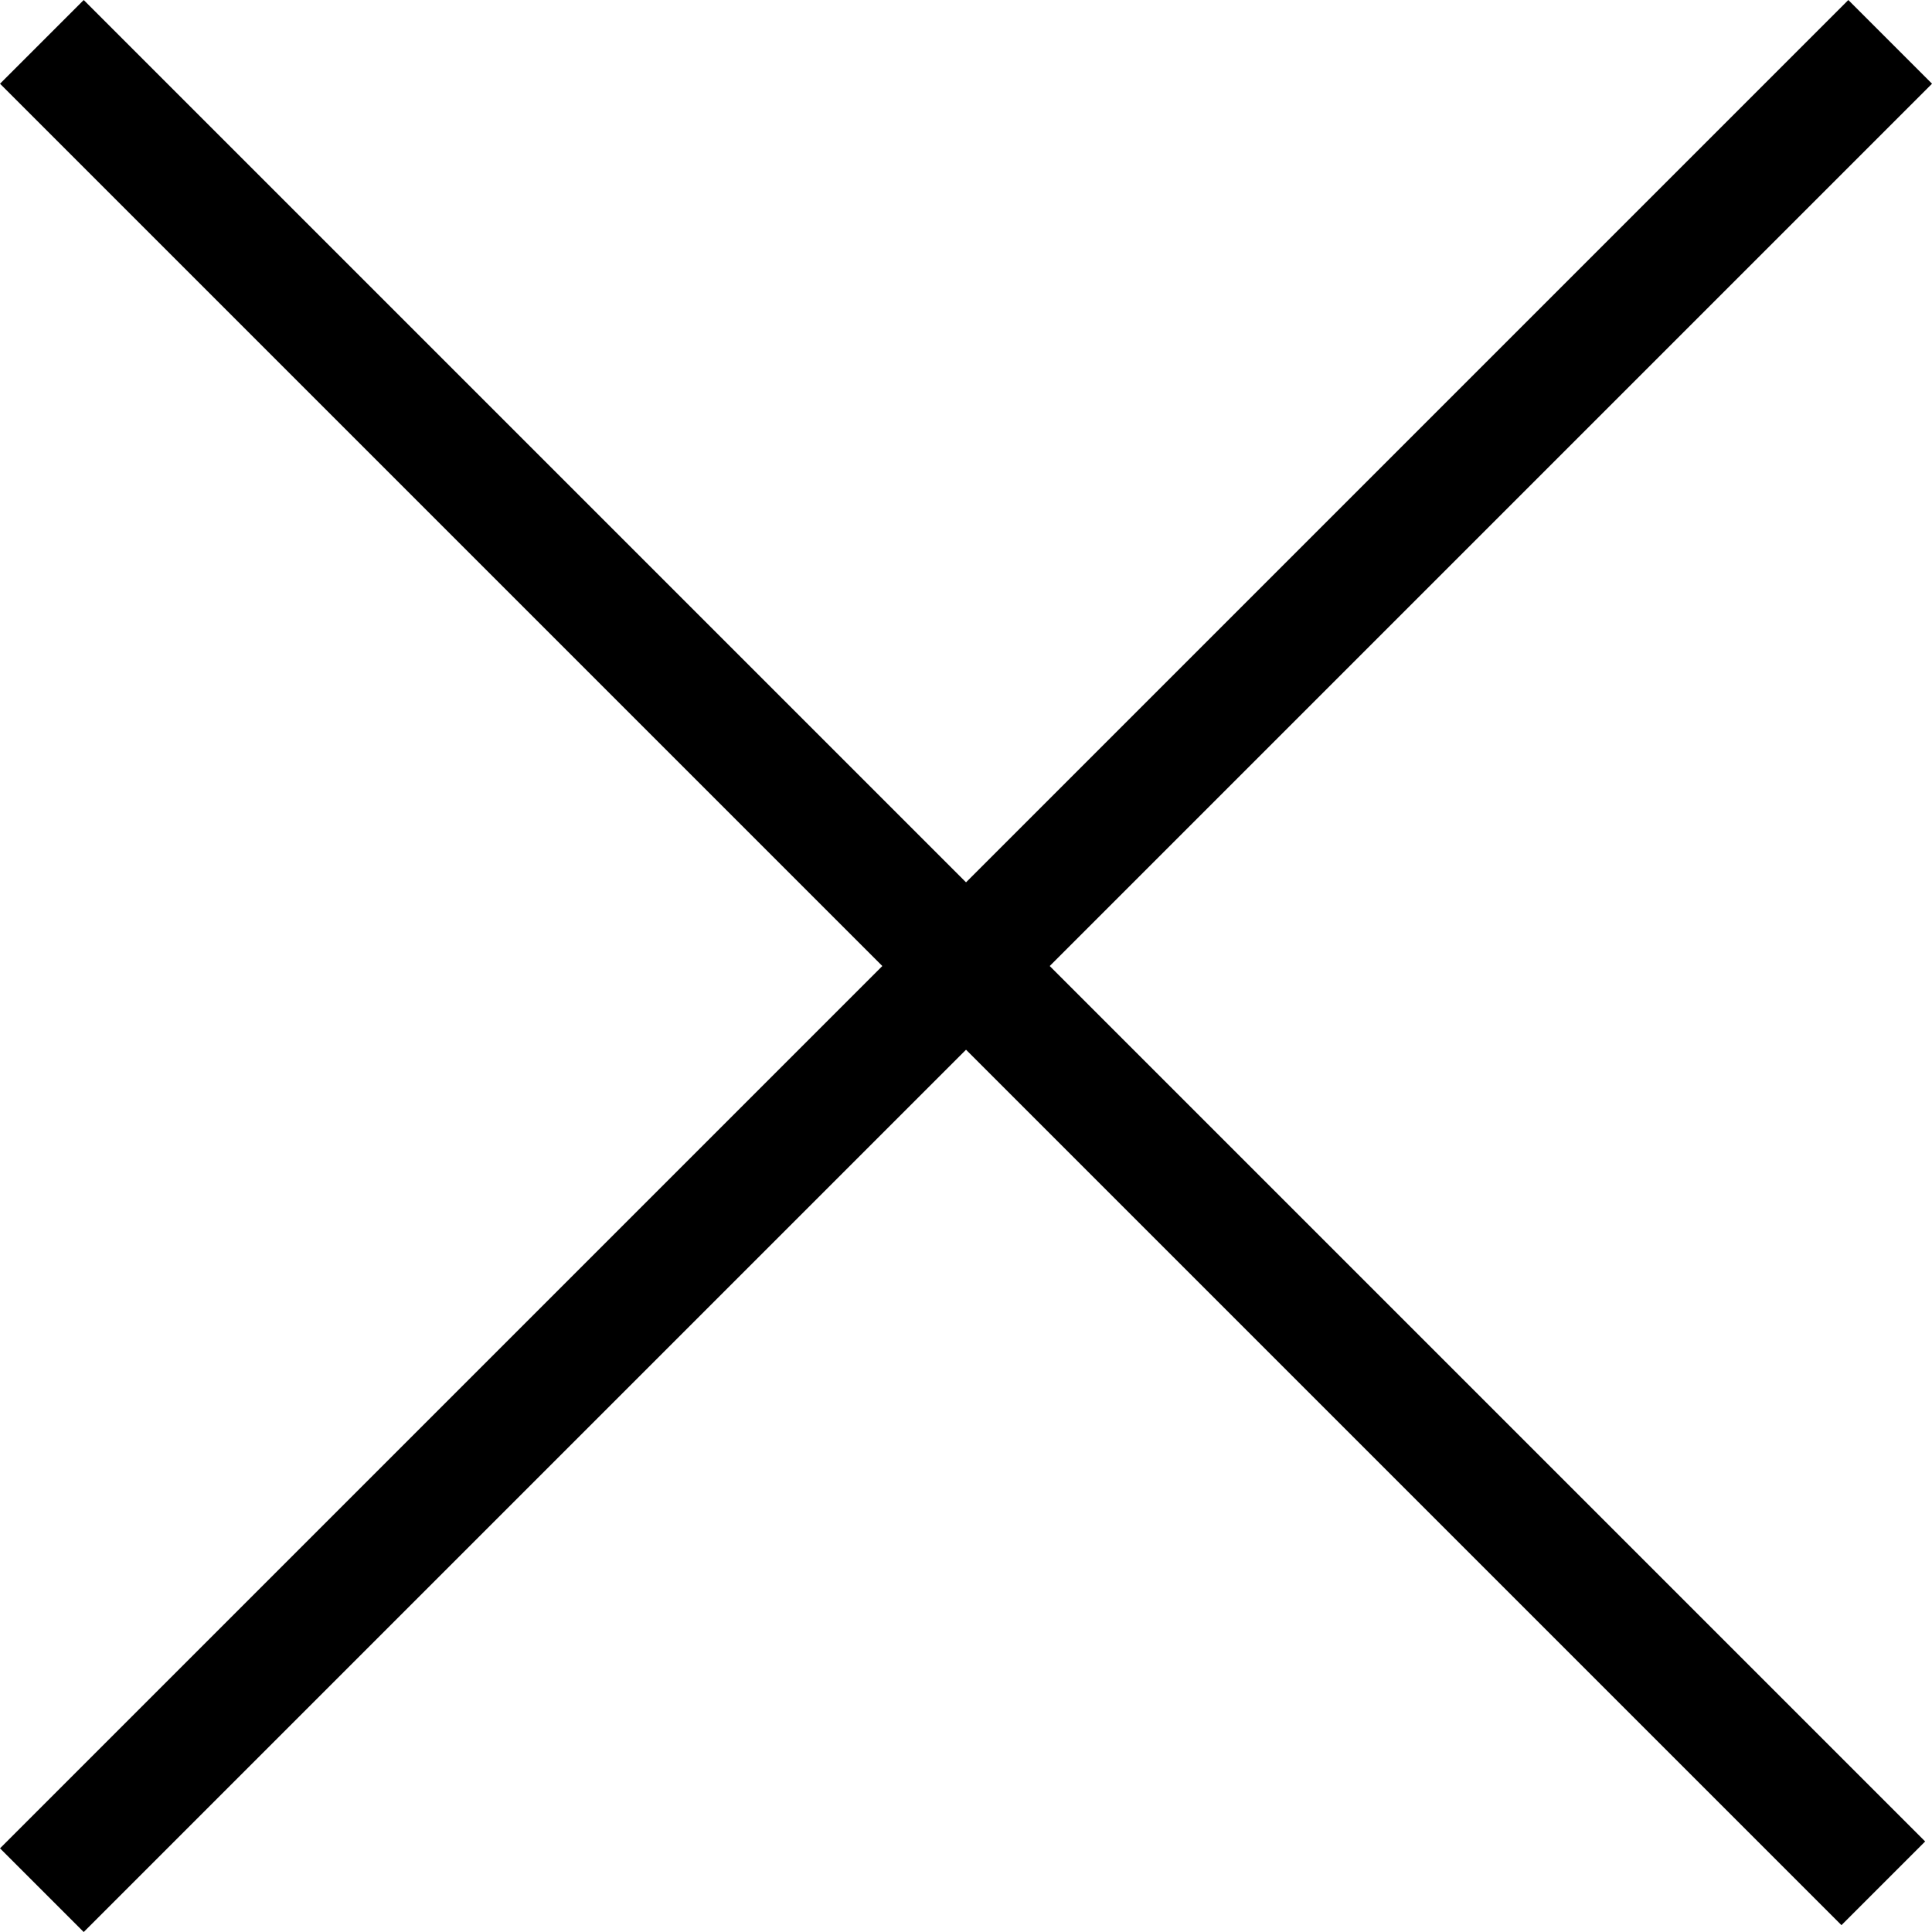
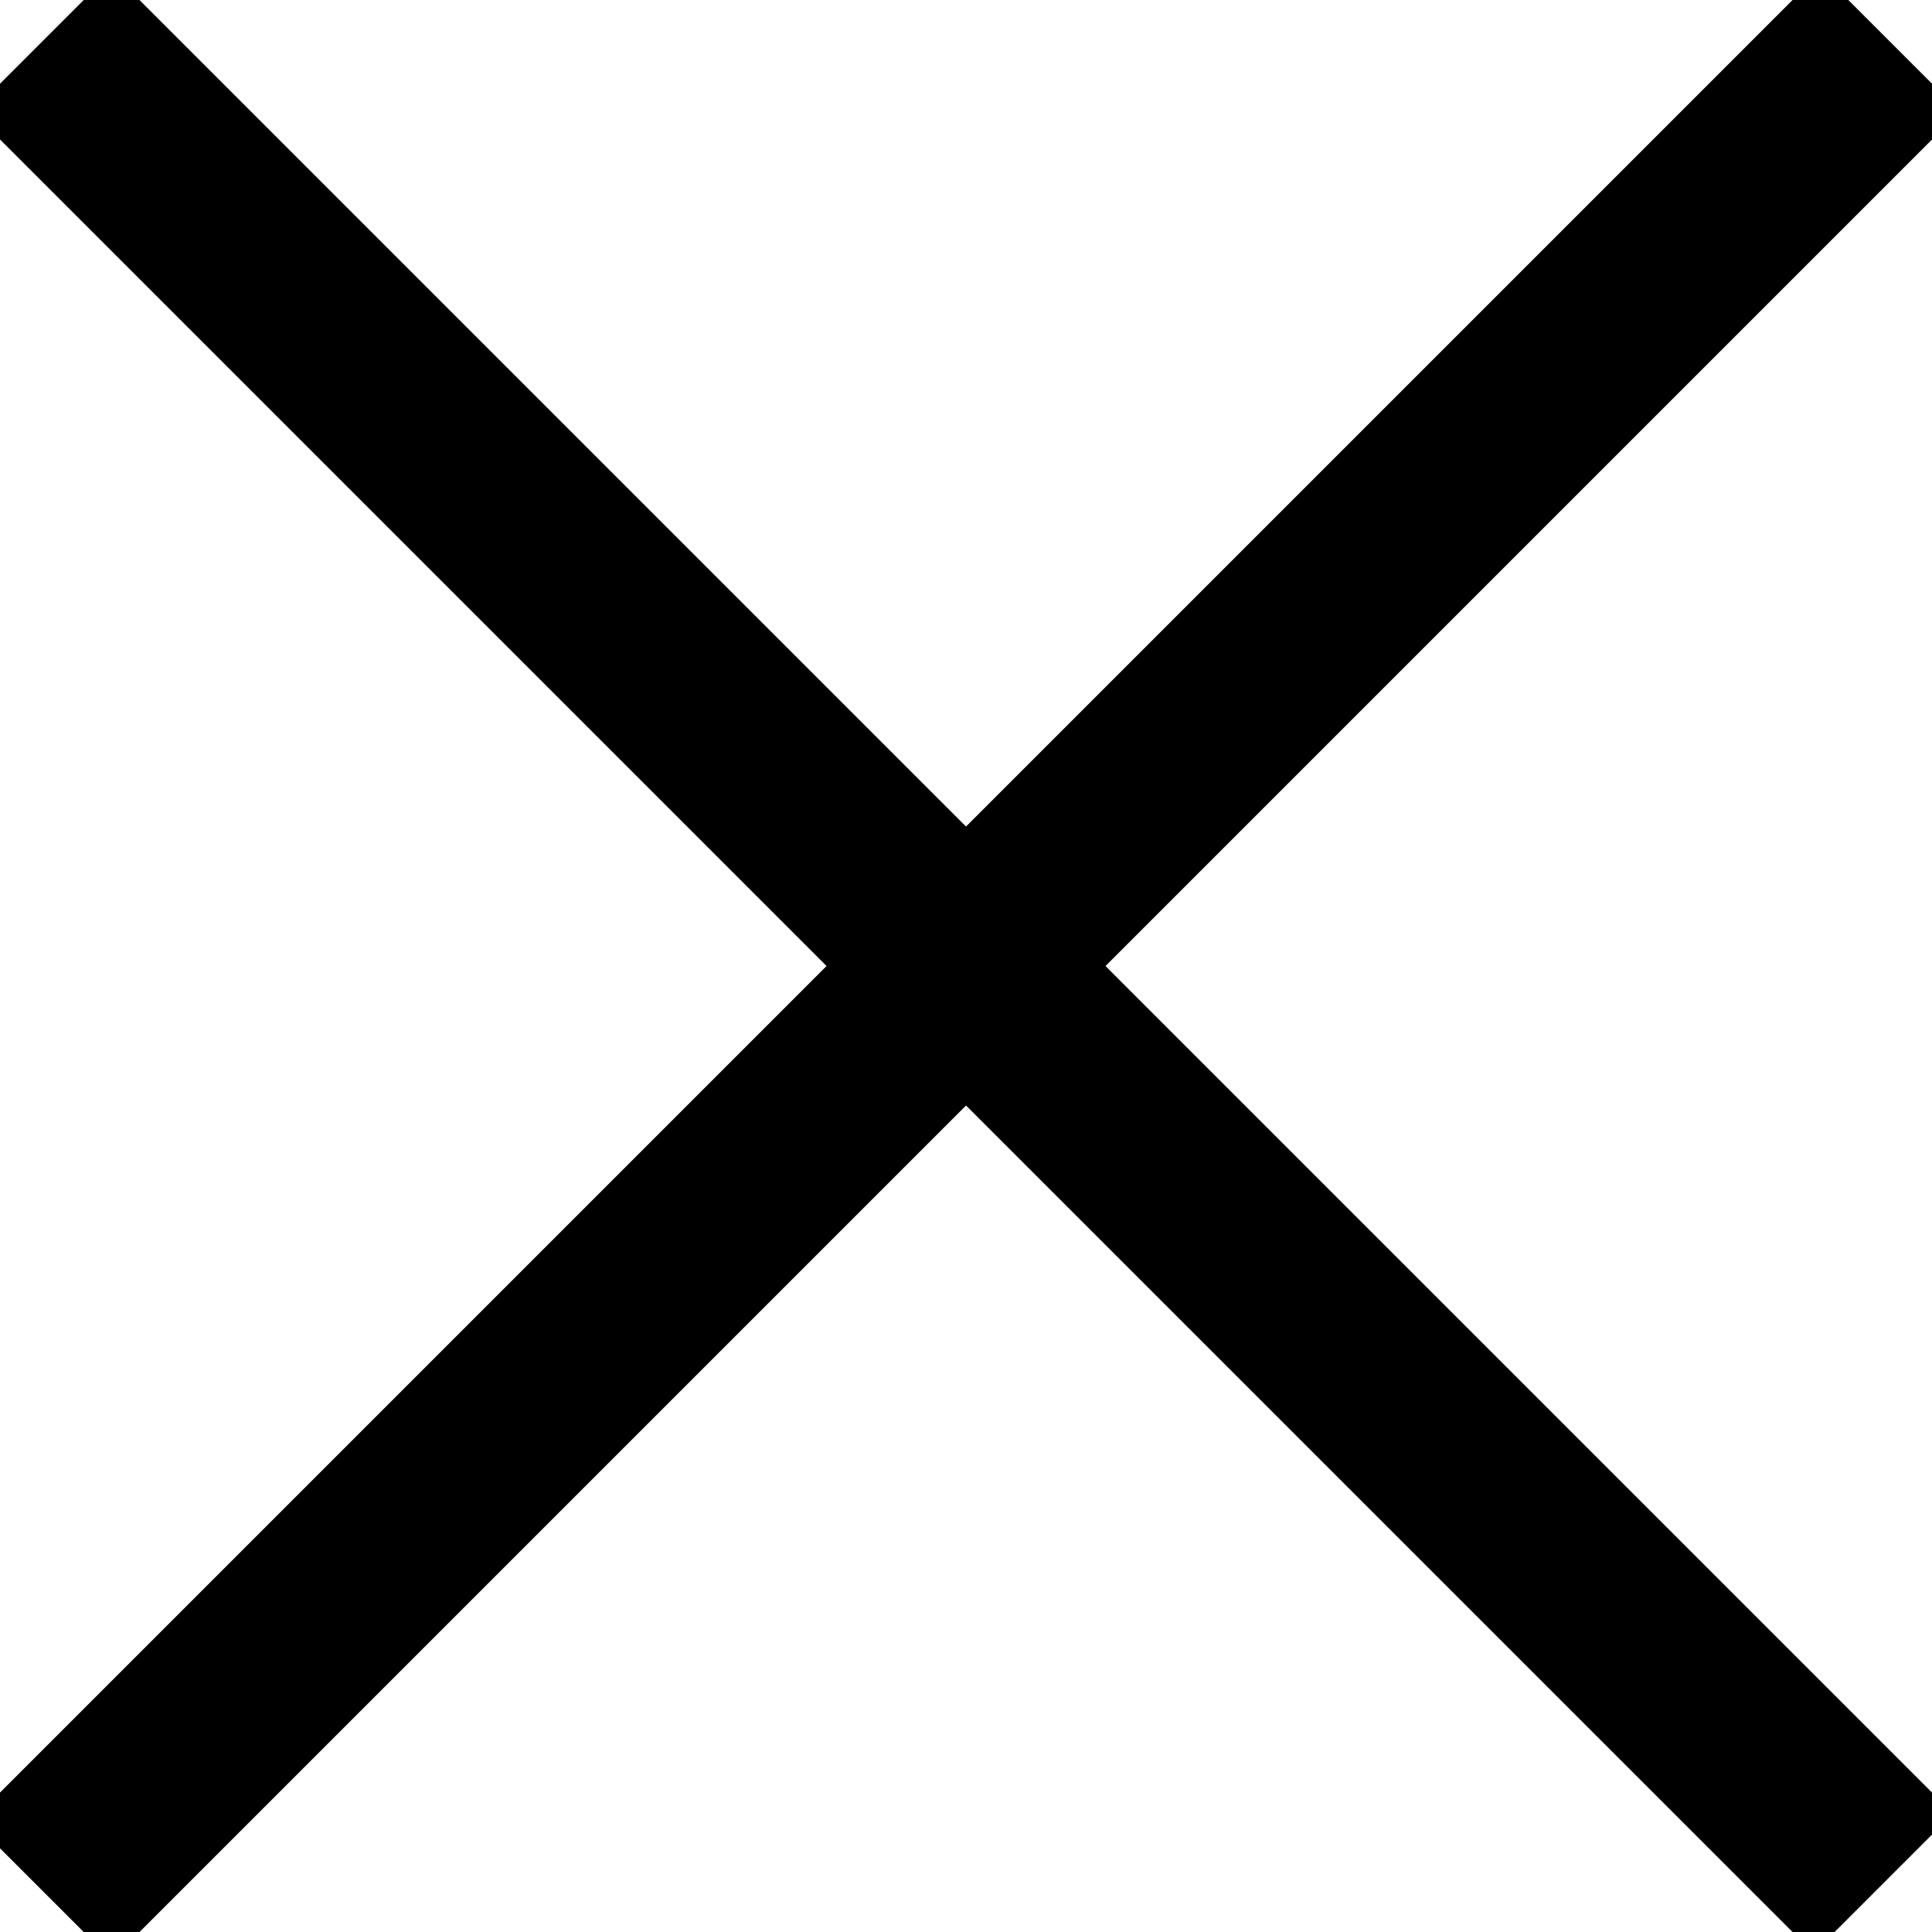
<svg xmlns="http://www.w3.org/2000/svg" width="48.968" height="48.968" viewBox="0 0 48.968 48.968">
  <g id="exit" transform="translate(-378.092 -80.939)">
-     <path id="Path_21" data-name="Path 21" d="M383,82l-46.847,46.847" transform="translate(43)" fill="none" stroke="#000" stroke-width="3" />
-     <path id="Path_22" data-name="Path 22" d="M336.153,82l46.673,46.673" transform="translate(43)" fill="none" stroke="#000" stroke-width="3" />
+     <path id="Path_21" data-name="Path 21" d="M383,82l-46.847,46.847" transform="translate(43)" fill="none" stroke="#000" stroke-width="5" />
+     <path id="Path_22" data-name="Path 22" d="M336.153,82l46.673,46.673" transform="translate(43)" fill="none" stroke="#000" stroke-width="5" />
  </g>
</svg>
